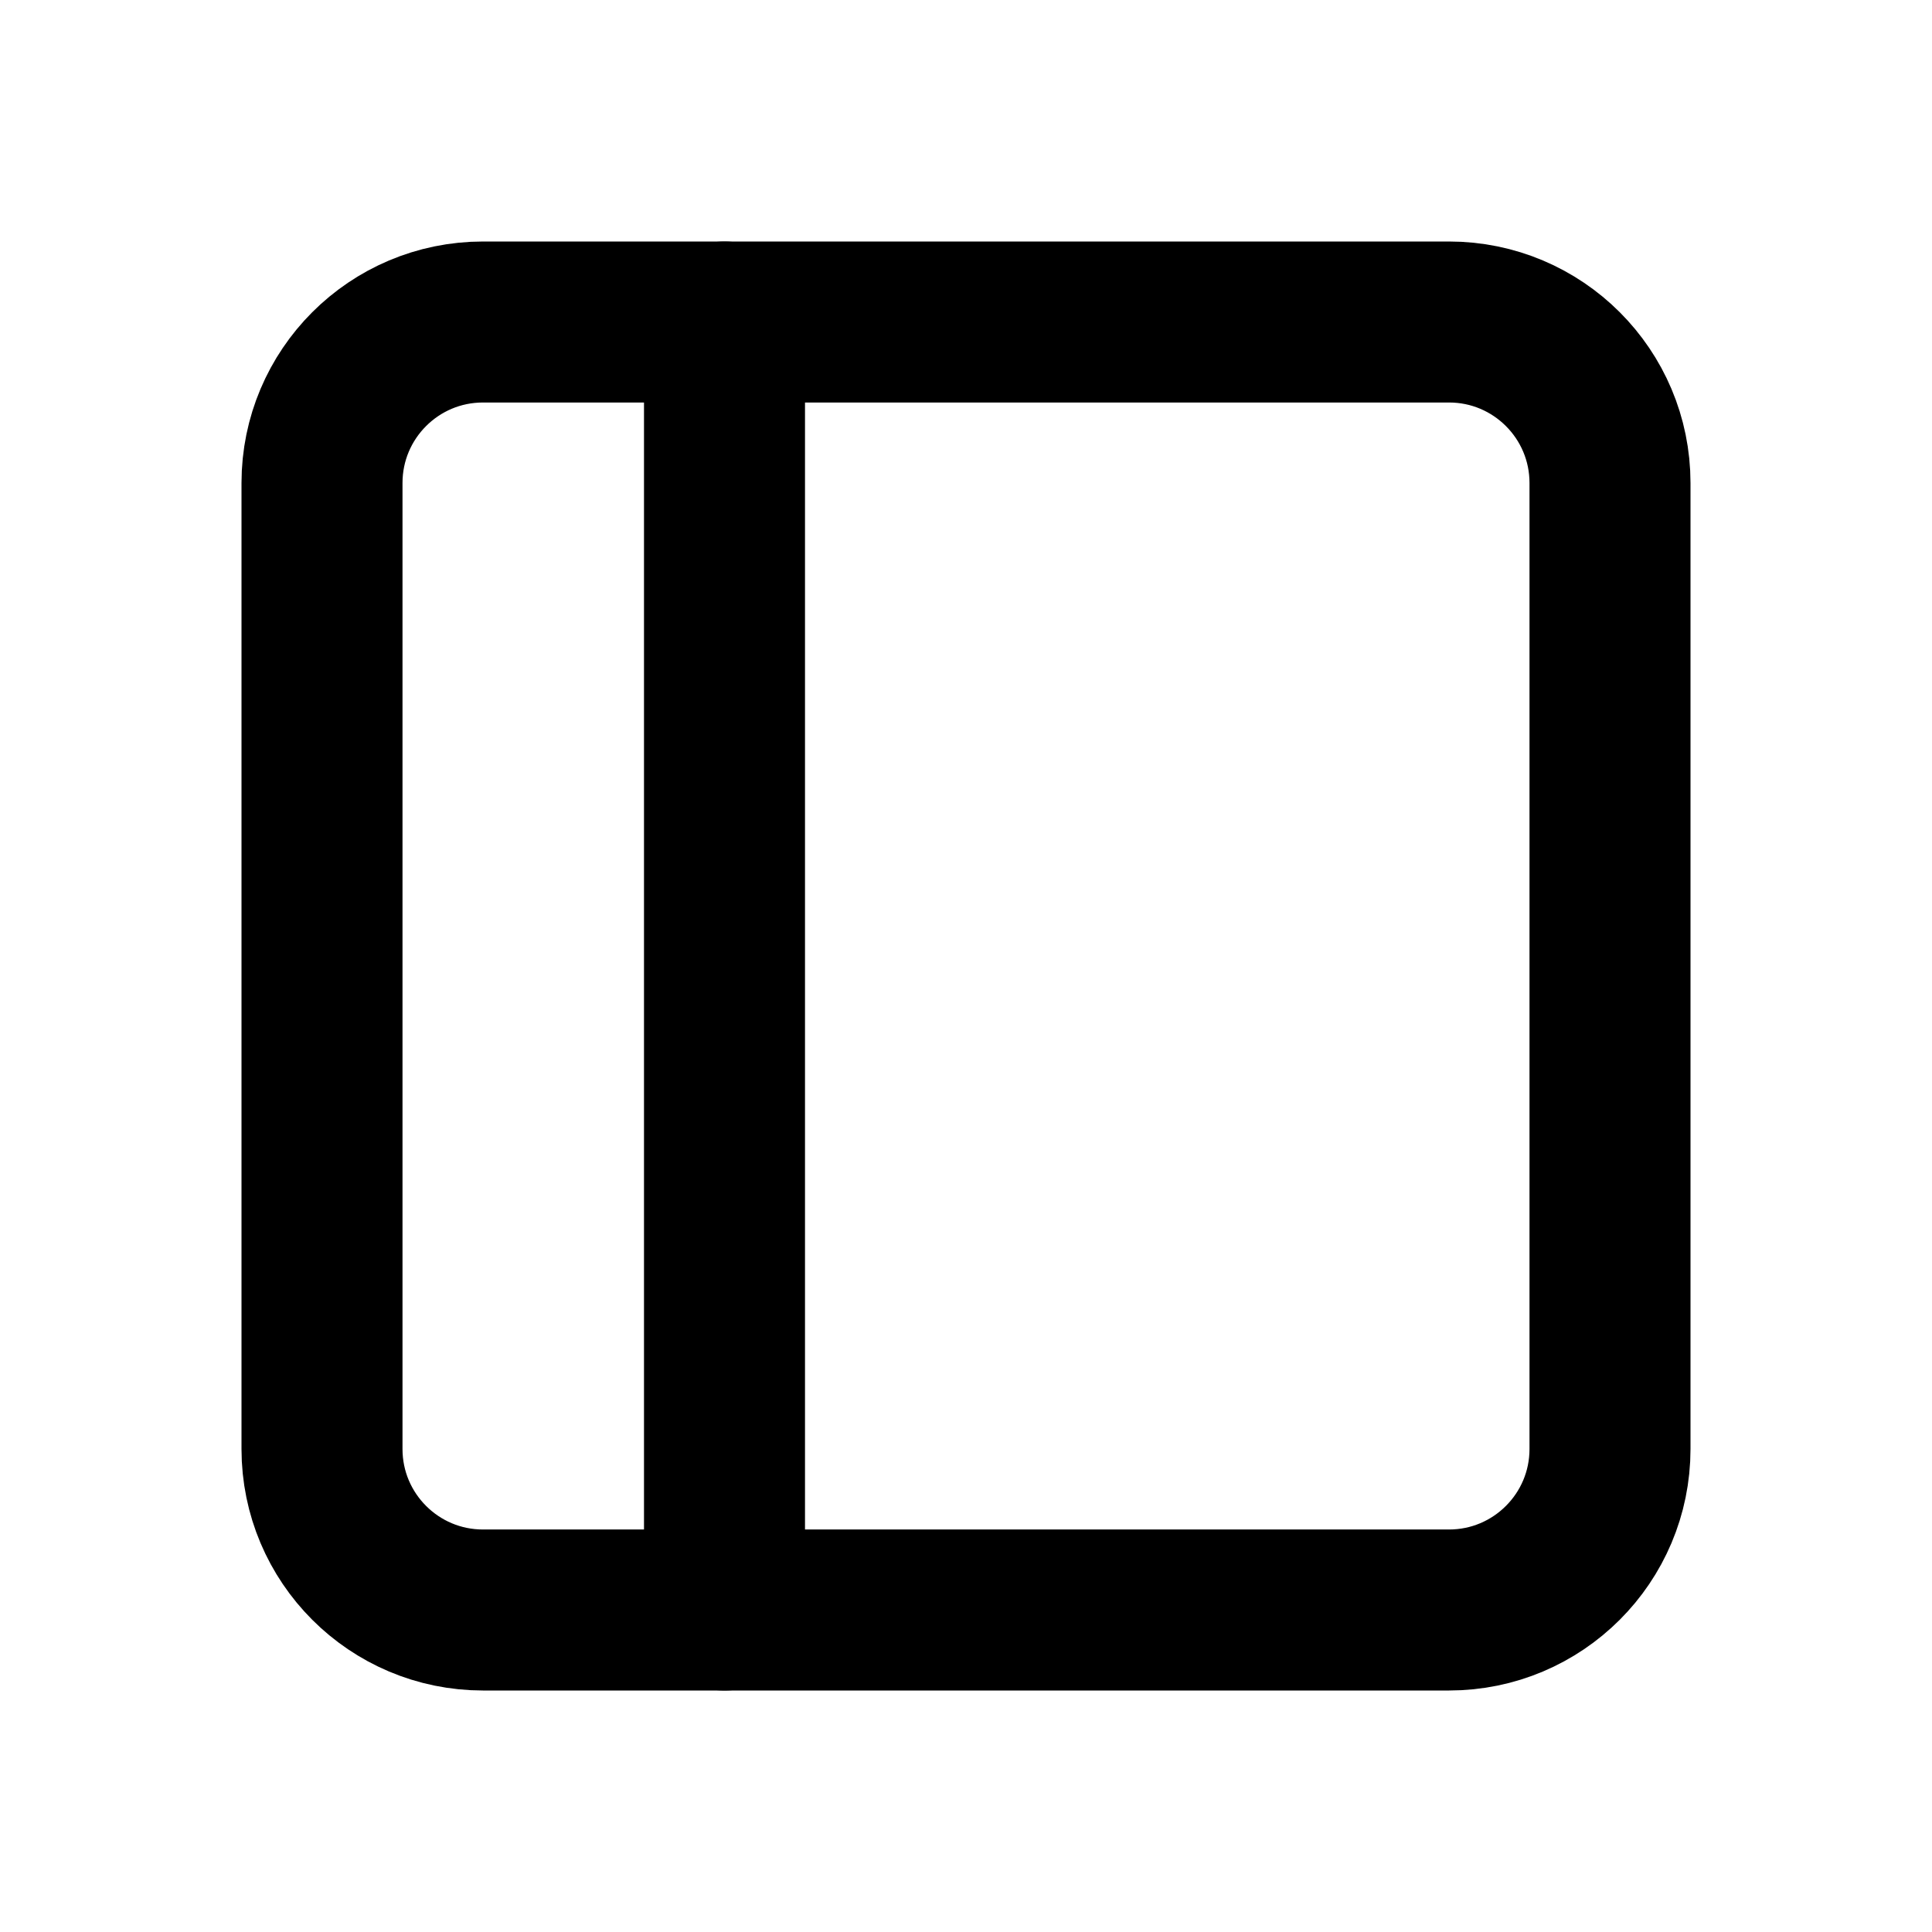
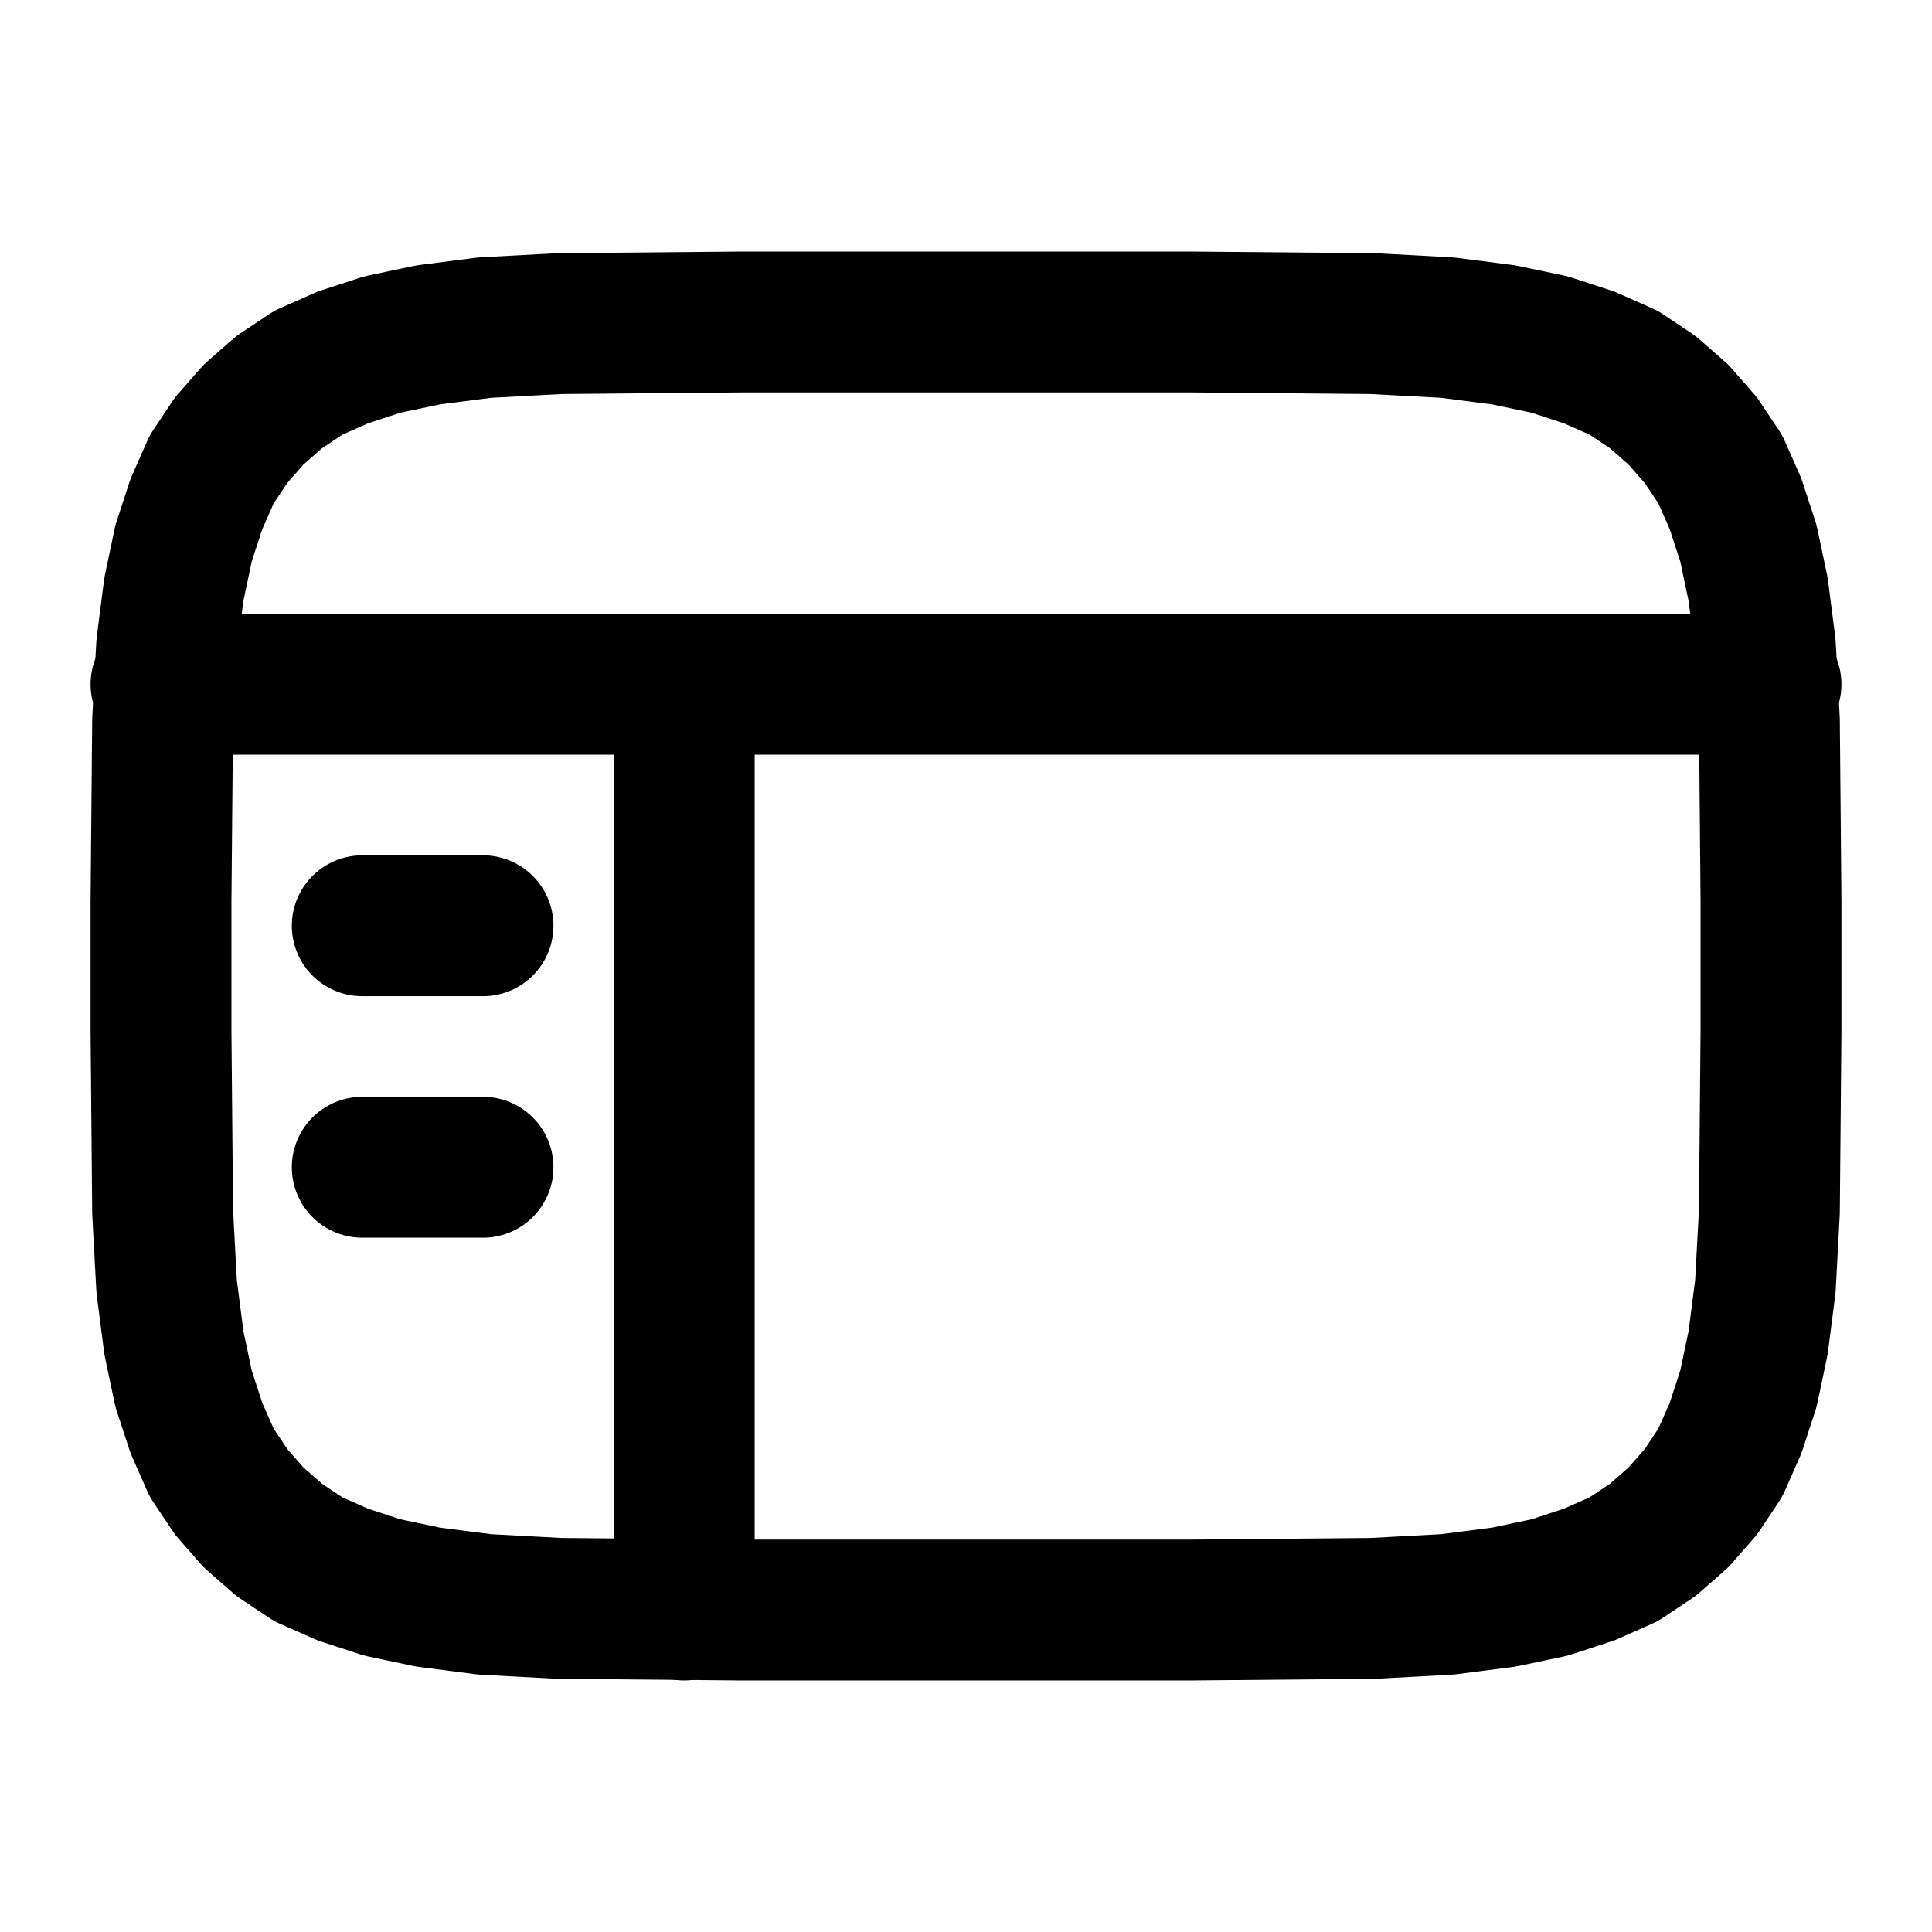
- <svg xmlns="http://www.w3.org/2000/svg" width="24" height="24" viewBox="0 0 24 24" fill="none" stroke="currentColor" stroke-width="2" stroke-linecap="round" stroke-linejoin="round">
-   <path stroke="none" d="M0 0h24v24H0z" fill="none" />
-   <path d="M4 6a2 2 0 0 1 2 -2h12a2 2 0 0 1 2 2v12a2 2 0 0 1 -2 2h-12a2 2 0 0 1 -2 -2l0 -12" />
-   <path d="M9 4l0 16" />
+ <svg xmlns="http://www.w3.org/2000/svg" viewBox="0 0 24 24" fill="none" stroke="currentColor" stroke-width="1.75" stroke-linecap="round" stroke-linejoin="round">
+   <path d="M2 11.2L2.02 8.95L2.07 8.02L2.16 7.32L2.28 6.75L2.44 6.26L2.63 5.83L2.87 5.47L3.15 5.15L3.47 4.87L3.83 4.63L4.26 4.44L4.75 4.28L5.32 4.16L6.02 4.07L6.95 4.02L9.2 4L14.8 4L17.05 4.02L17.98 4.07L18.68 4.16L19.25 4.28L19.74 4.44L20.17 4.63L20.53 4.87L20.85 5.15L21.13 5.47L21.37 5.83L21.56 6.26L21.72 6.75L21.84 7.32L21.93 8.02L21.98 8.95L22 11.2L22 12.8L21.98 15.05L21.93 15.98L21.84 16.68L21.72 17.25L21.56 17.74L21.37 18.17L21.13 18.53L20.85 18.85L20.53 19.13L20.17 19.37L19.74 19.56L19.25 19.72L18.68 19.84L17.98 19.93L17.05 19.98L14.8 20L9.2 20L6.95 19.98L6.02 19.93L5.32 19.84L4.75 19.72L4.26 19.56L3.83 19.37L3.47 19.13L3.15 18.85L2.87 18.53L2.63 18.17L2.44 17.74L2.28 17.25L2.16 16.68L2.07 15.98L2.02 15.05L2 12.8Z" />
+   <path d="M2 8.5L22 8.5" />
+   <path d="M8.5 8.5L8.5 20" />
+   <path d="M4.5 11.5L6 11.5" />
+   <path d="M4.5 14.5L6 14.5" />
</svg>
